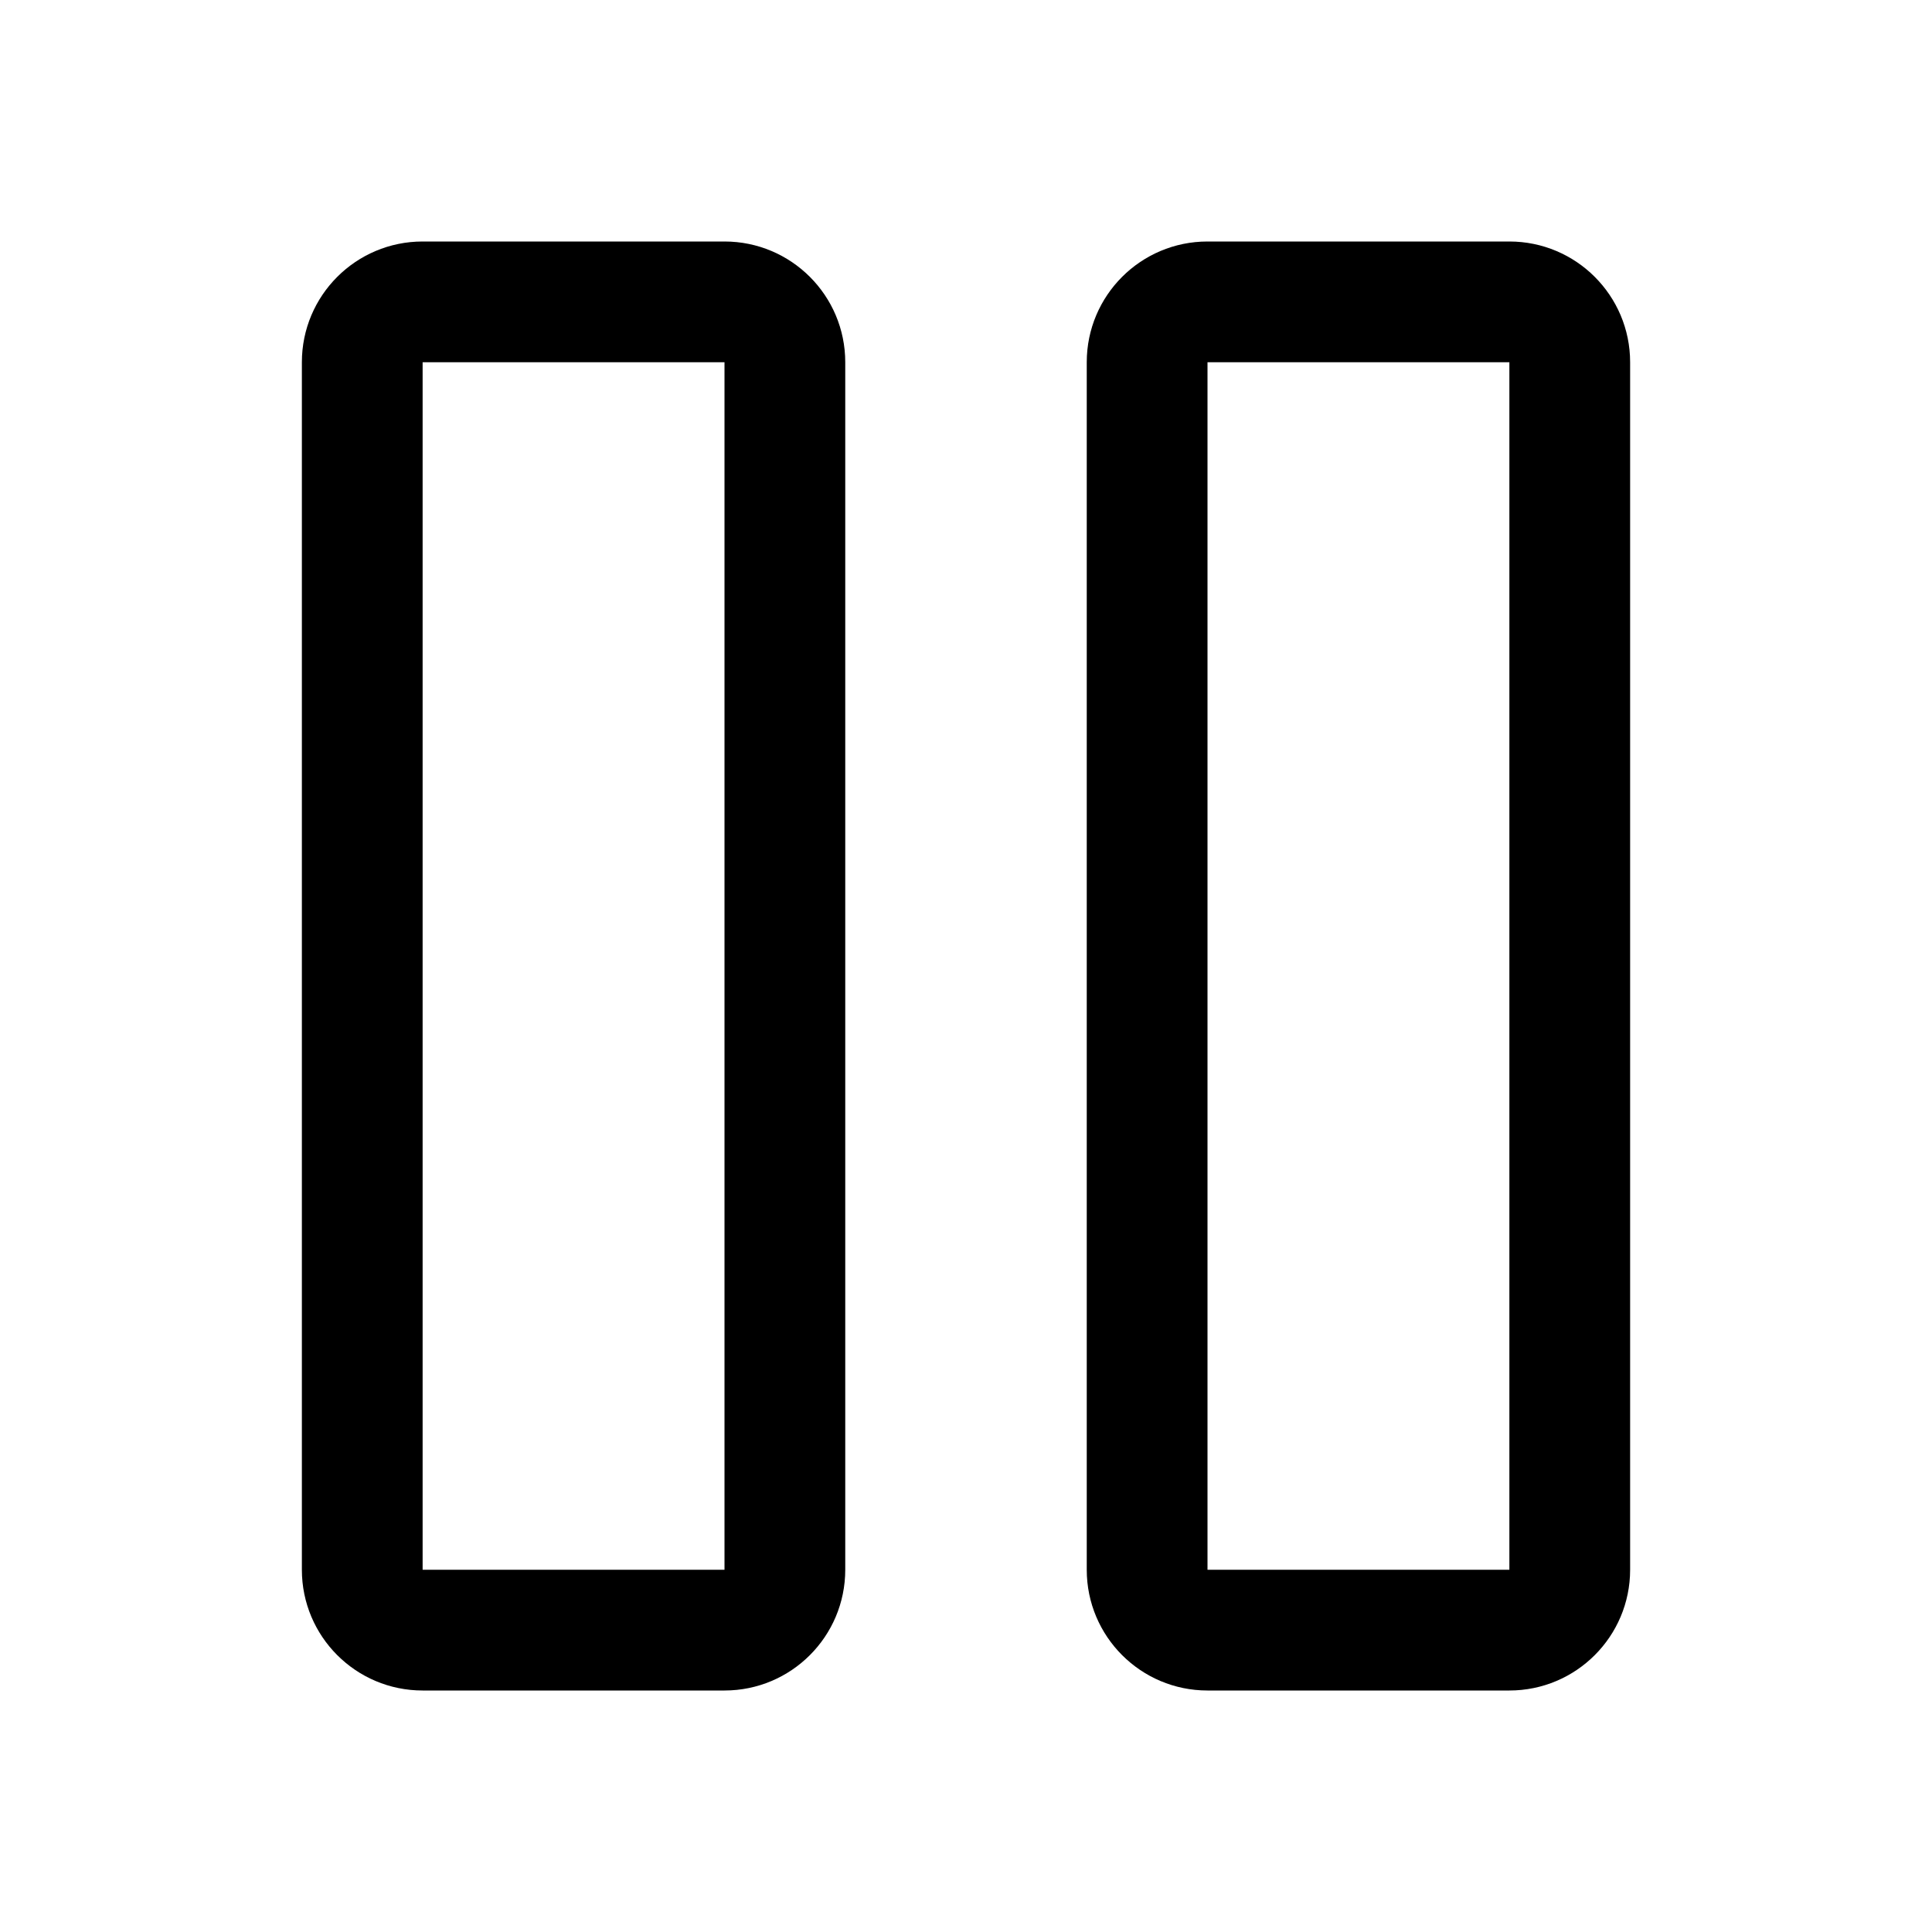
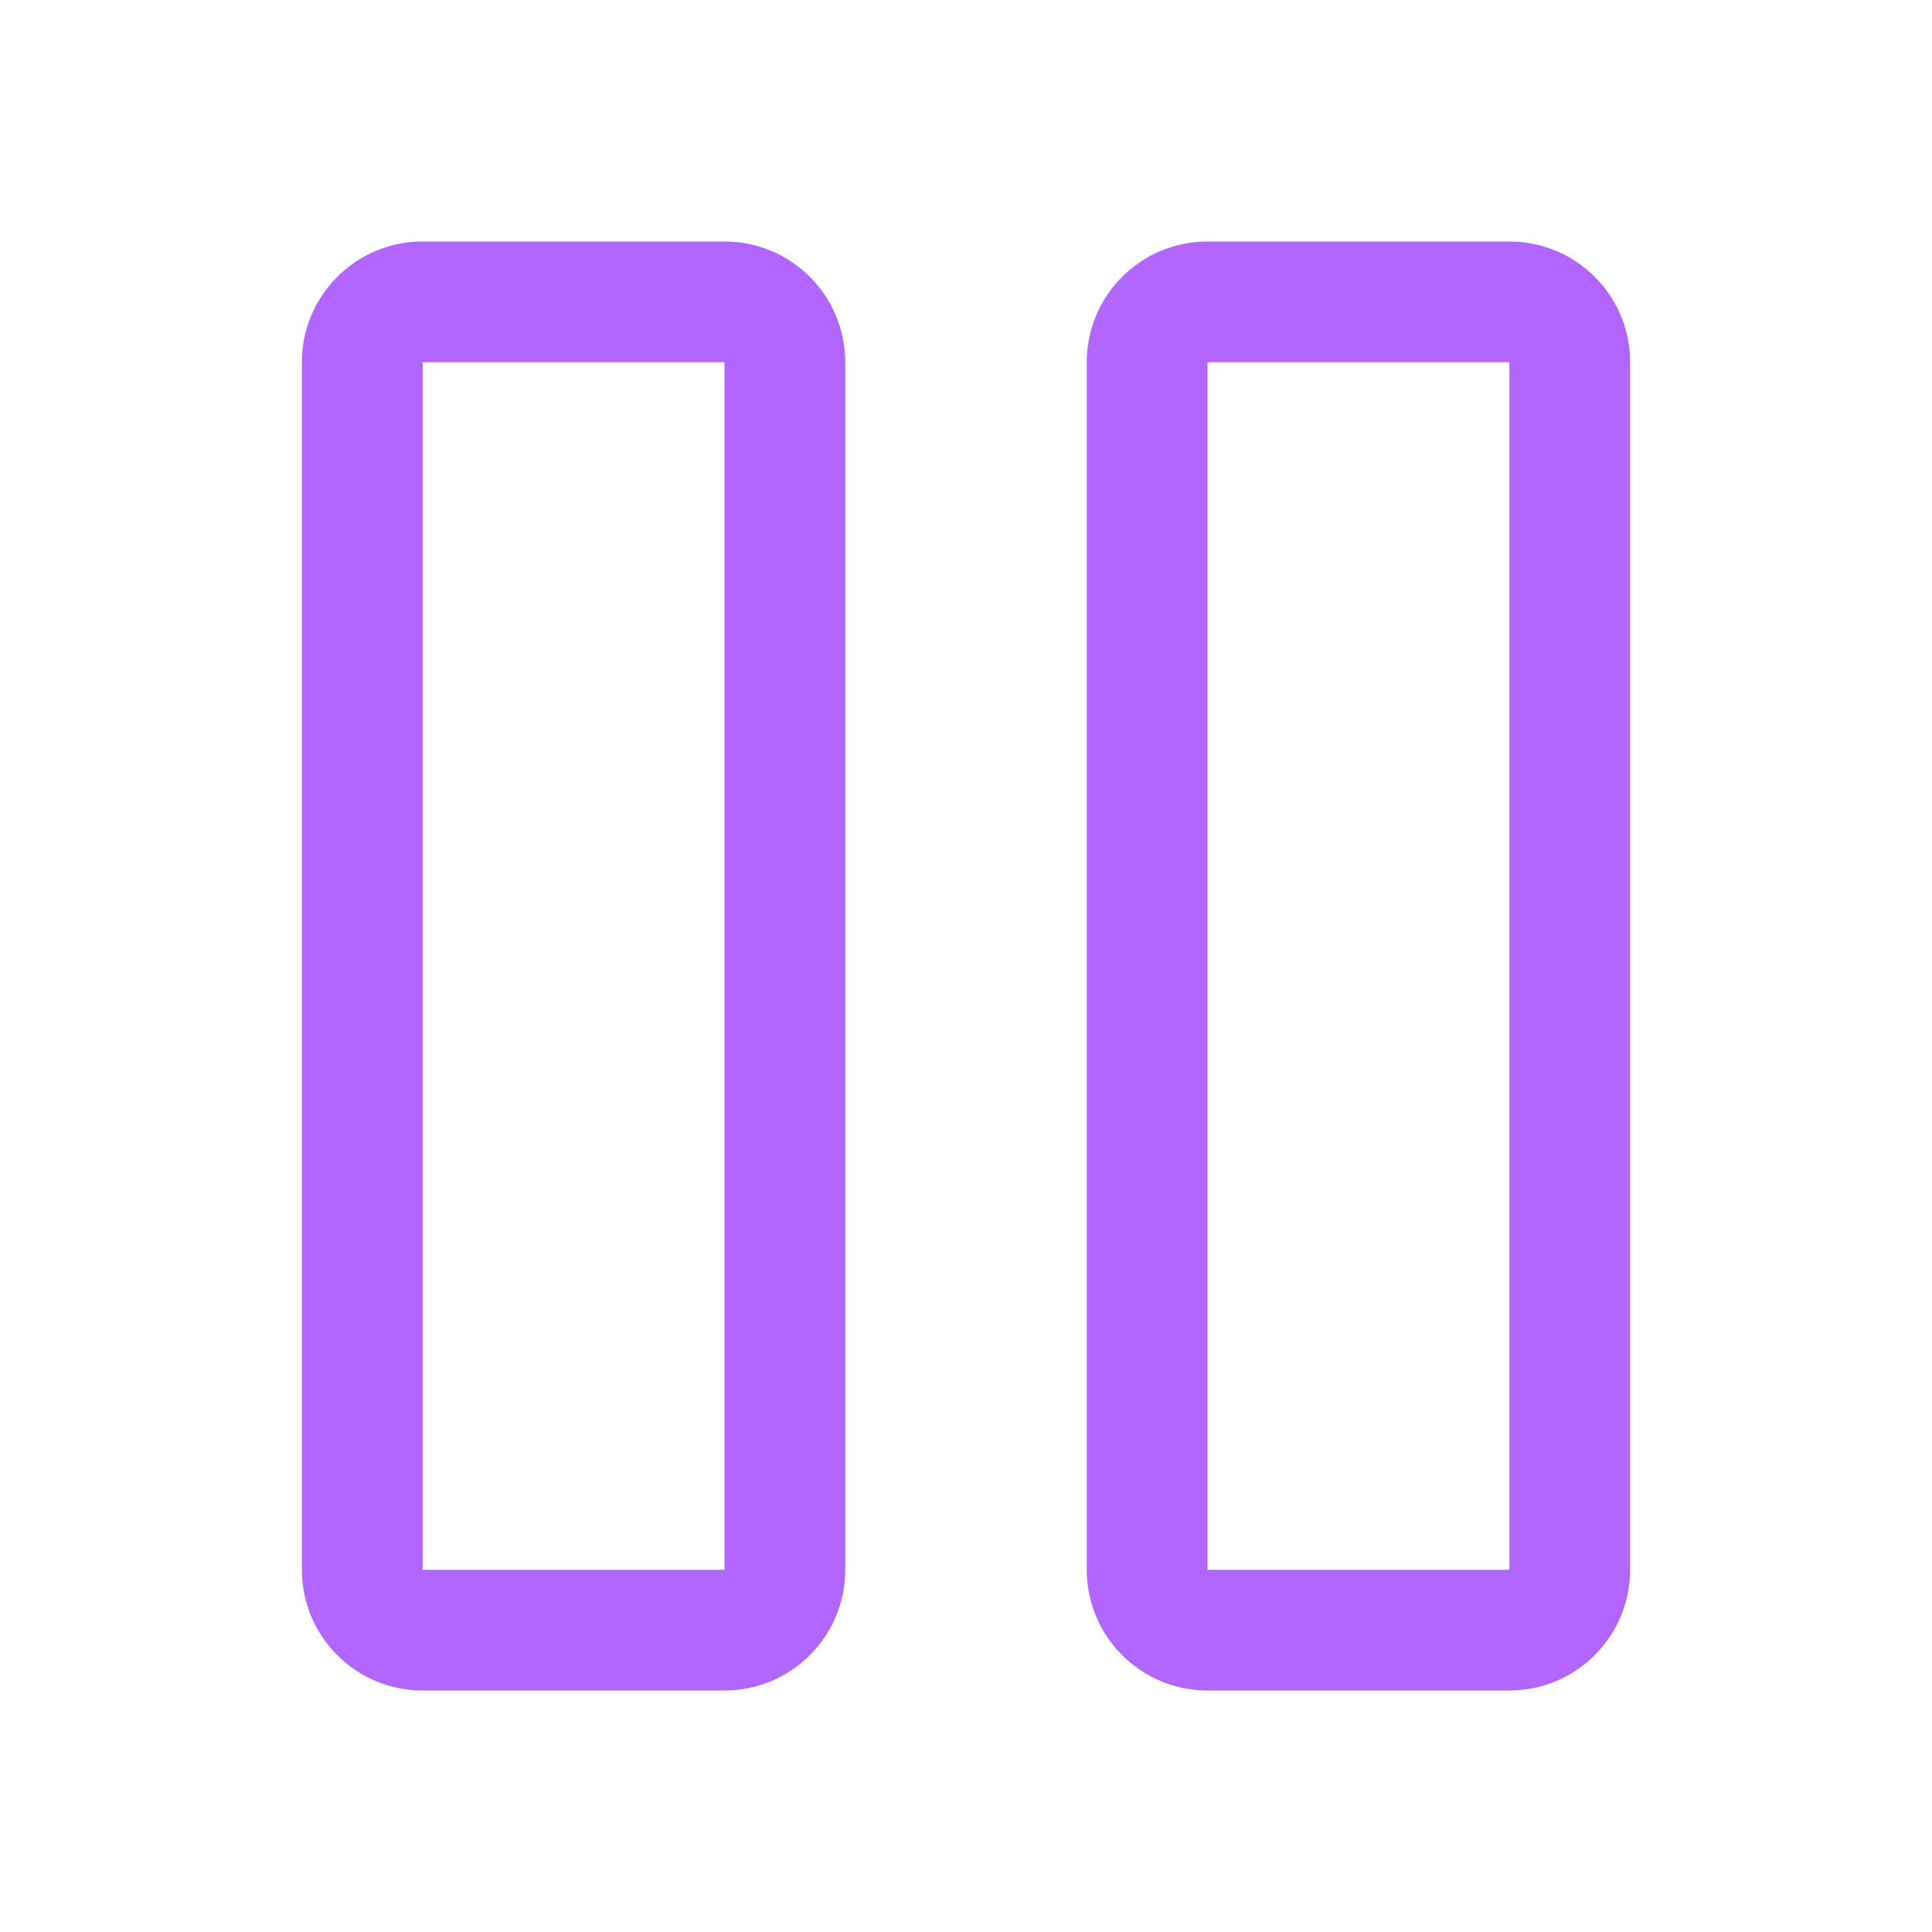
- <svg xmlns="http://www.w3.org/2000/svg" viewBox="0 0 256 256" fill="currentColor">
+ <svg xmlns="http://www.w3.org/2000/svg" viewBox="0 0 256 256" fill="#b366ff">
  <path d="M200,32H160a16,16,0,0,0-16,16V208a16,16,0,0,0,16,16h40a16,16,0,0,0,16-16V48A16,16,0,0,0,200,32Zm0,176H160V48h40ZM96,32H56A16,16,0,0,0,40,48V208a16,16,0,0,0,16,16H96a16,16,0,0,0,16-16V48A16,16,0,0,0,96,32Zm0,176H56V48H96Z" />
</svg>
